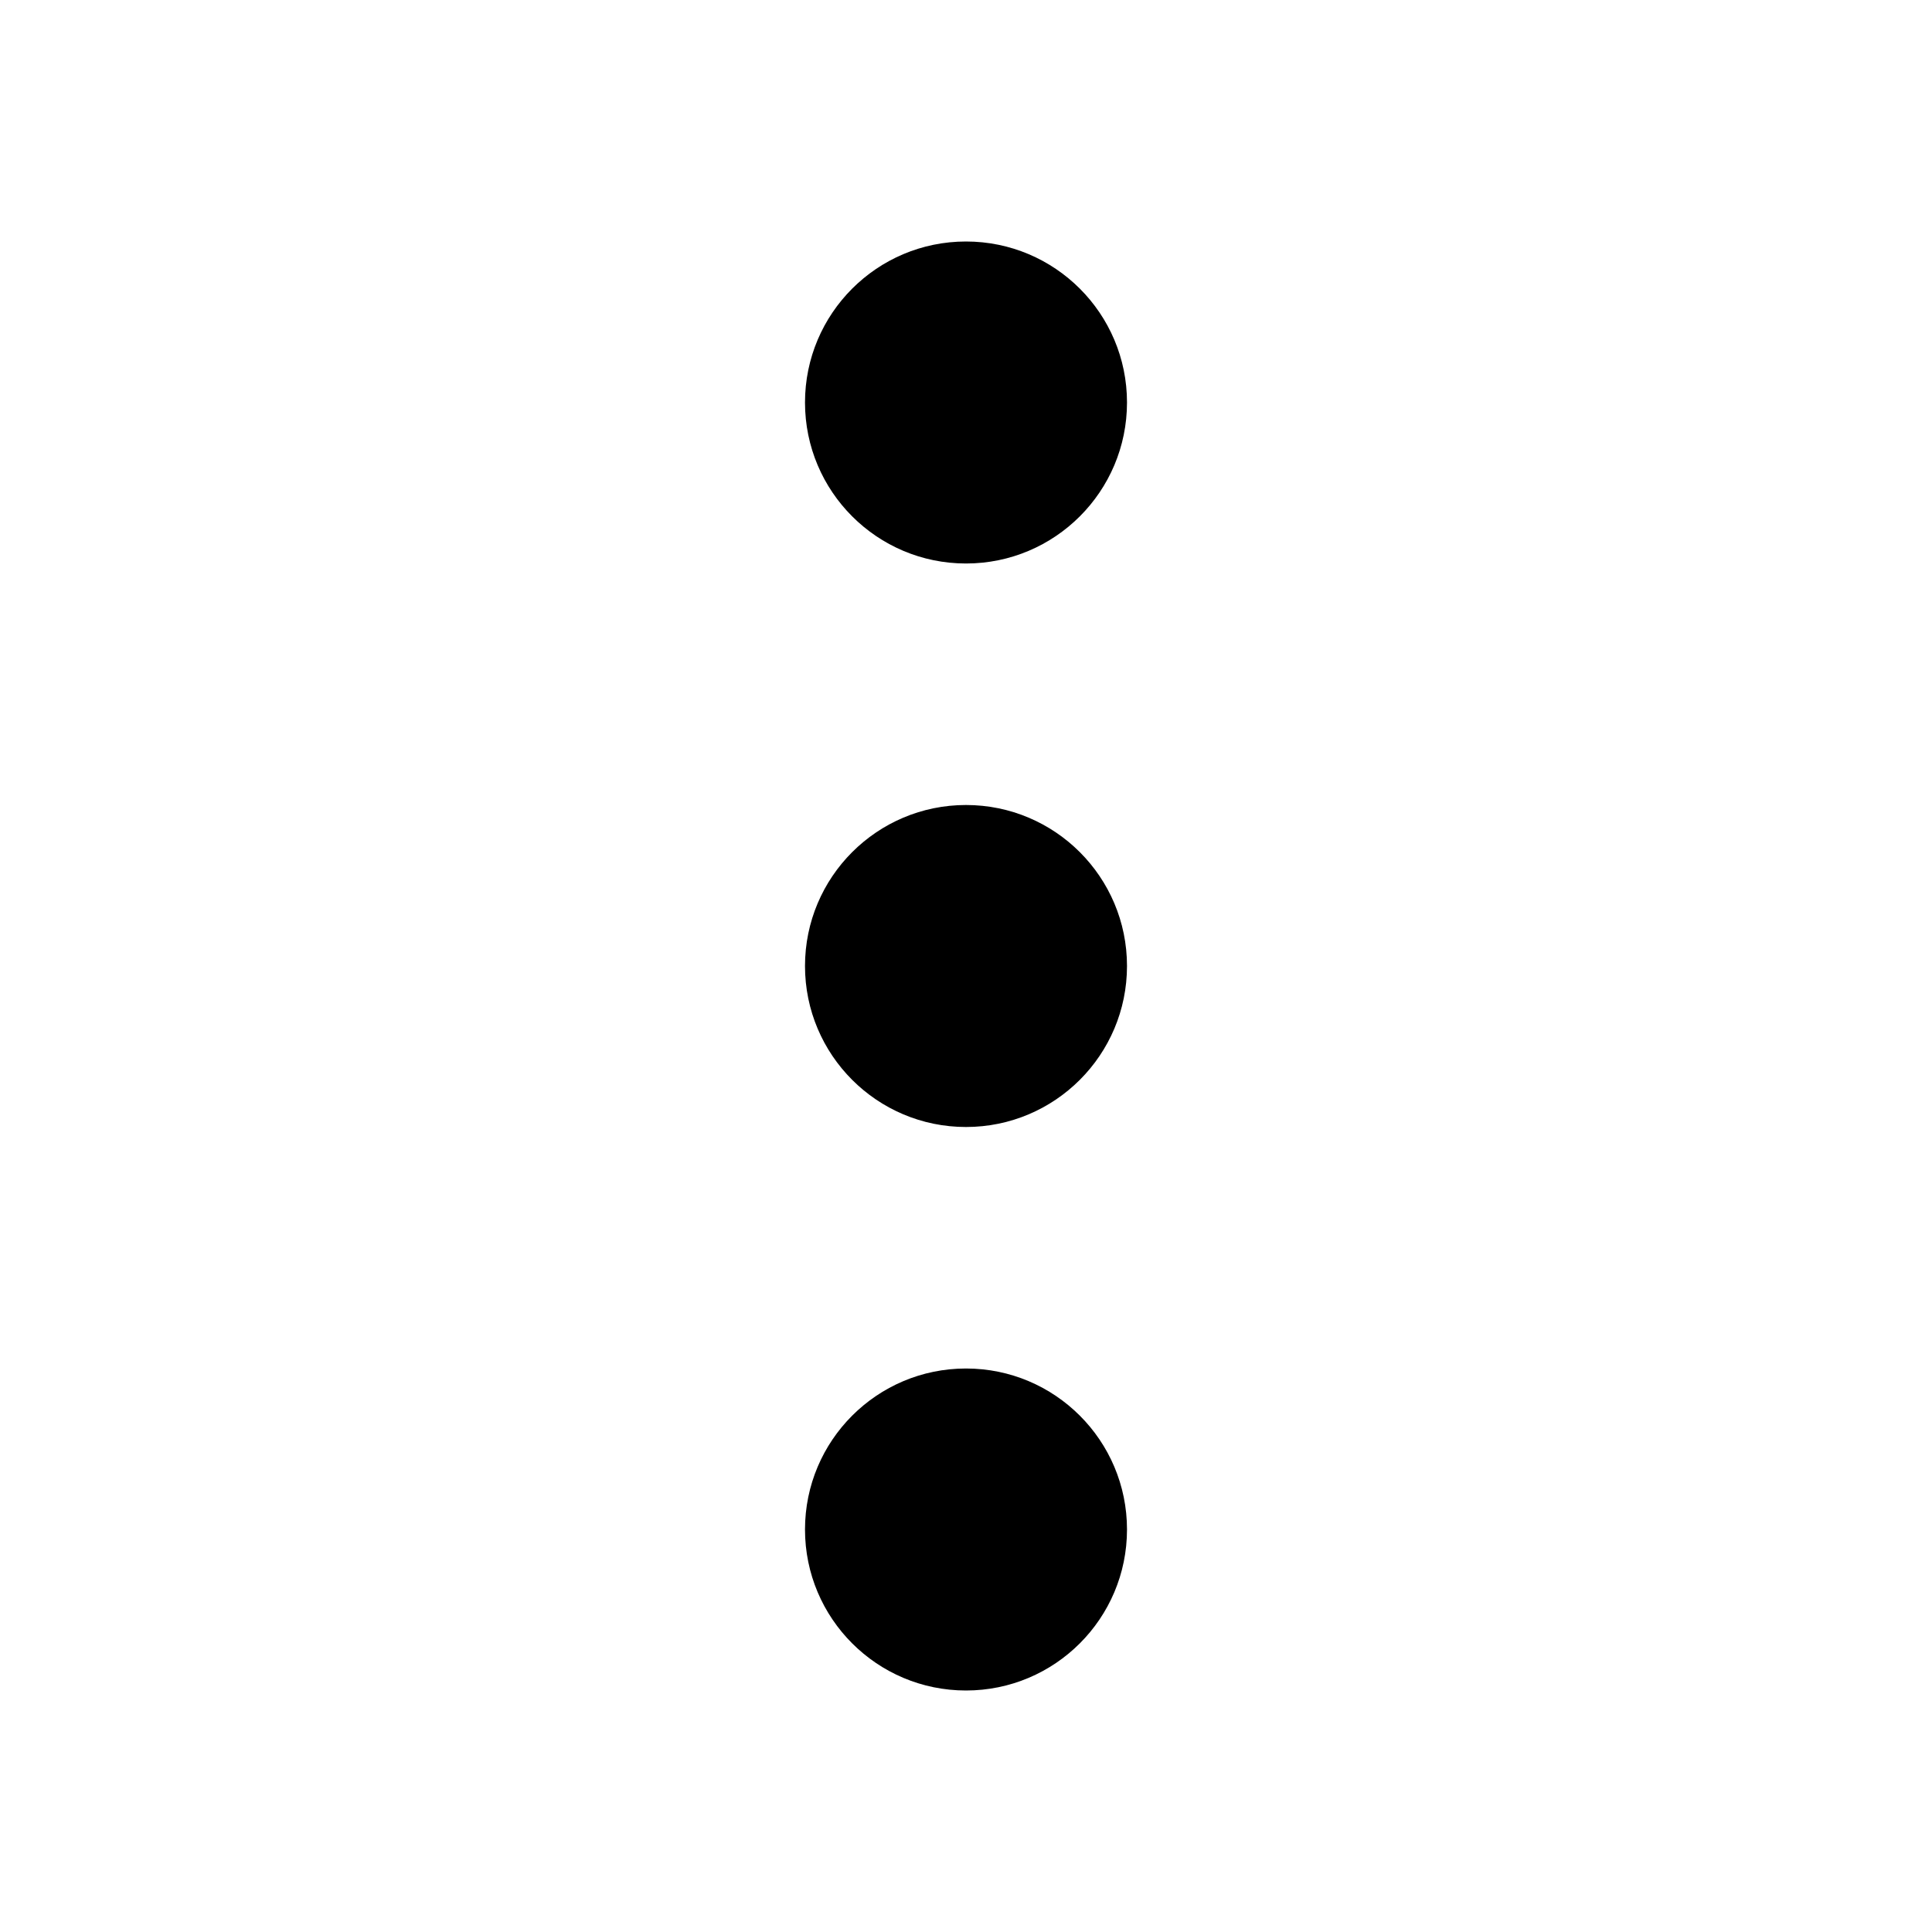
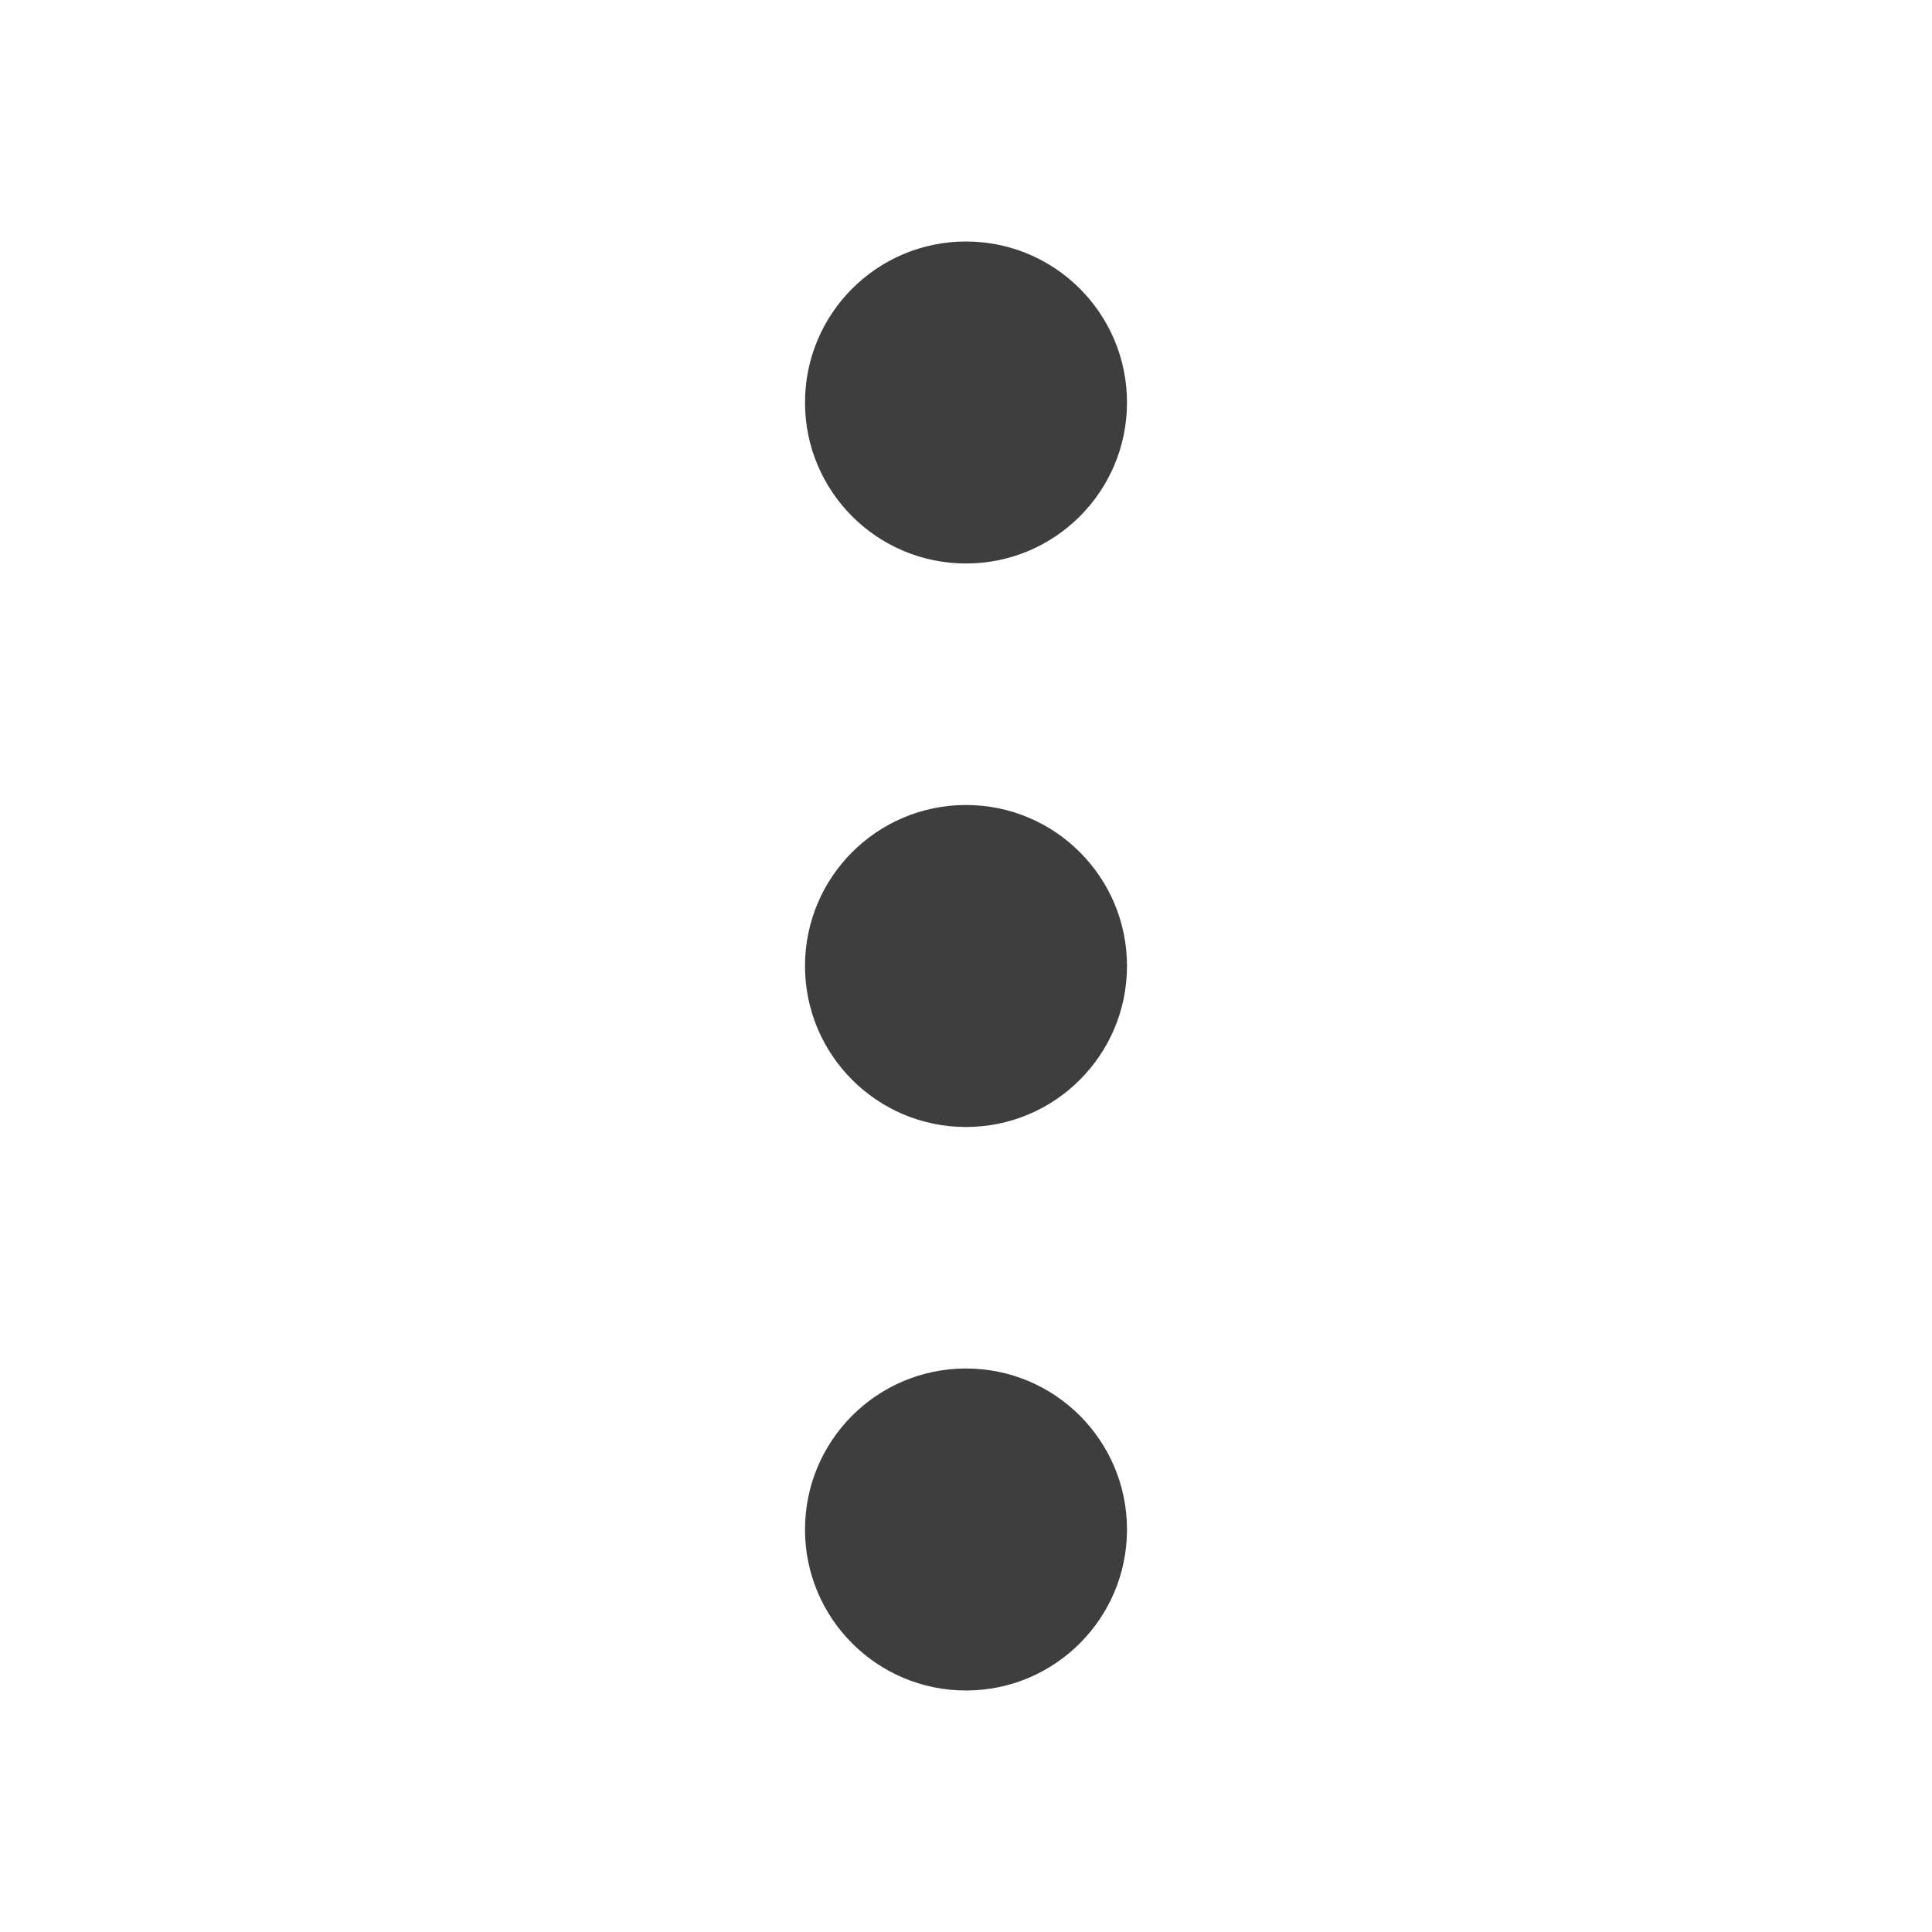
<svg xmlns="http://www.w3.org/2000/svg" width="24" height="24" viewBox="0 0 24 24" fill="none">
-   <circle cx="12" cy="5" r="2" fill="black" />
-   <circle cx="12" cy="12" r="2" fill="black" />
-   <circle cx="12" cy="19" r="2" fill="black" />
+   <circle cx="12" cy="5" r="2" fill="#3E3E3E" />
+   <circle cx="12" cy="12" r="2" fill="#3E3E3E" />
+   <circle cx="12" cy="19" r="2" fill="#3E3E3E" />
</svg>
